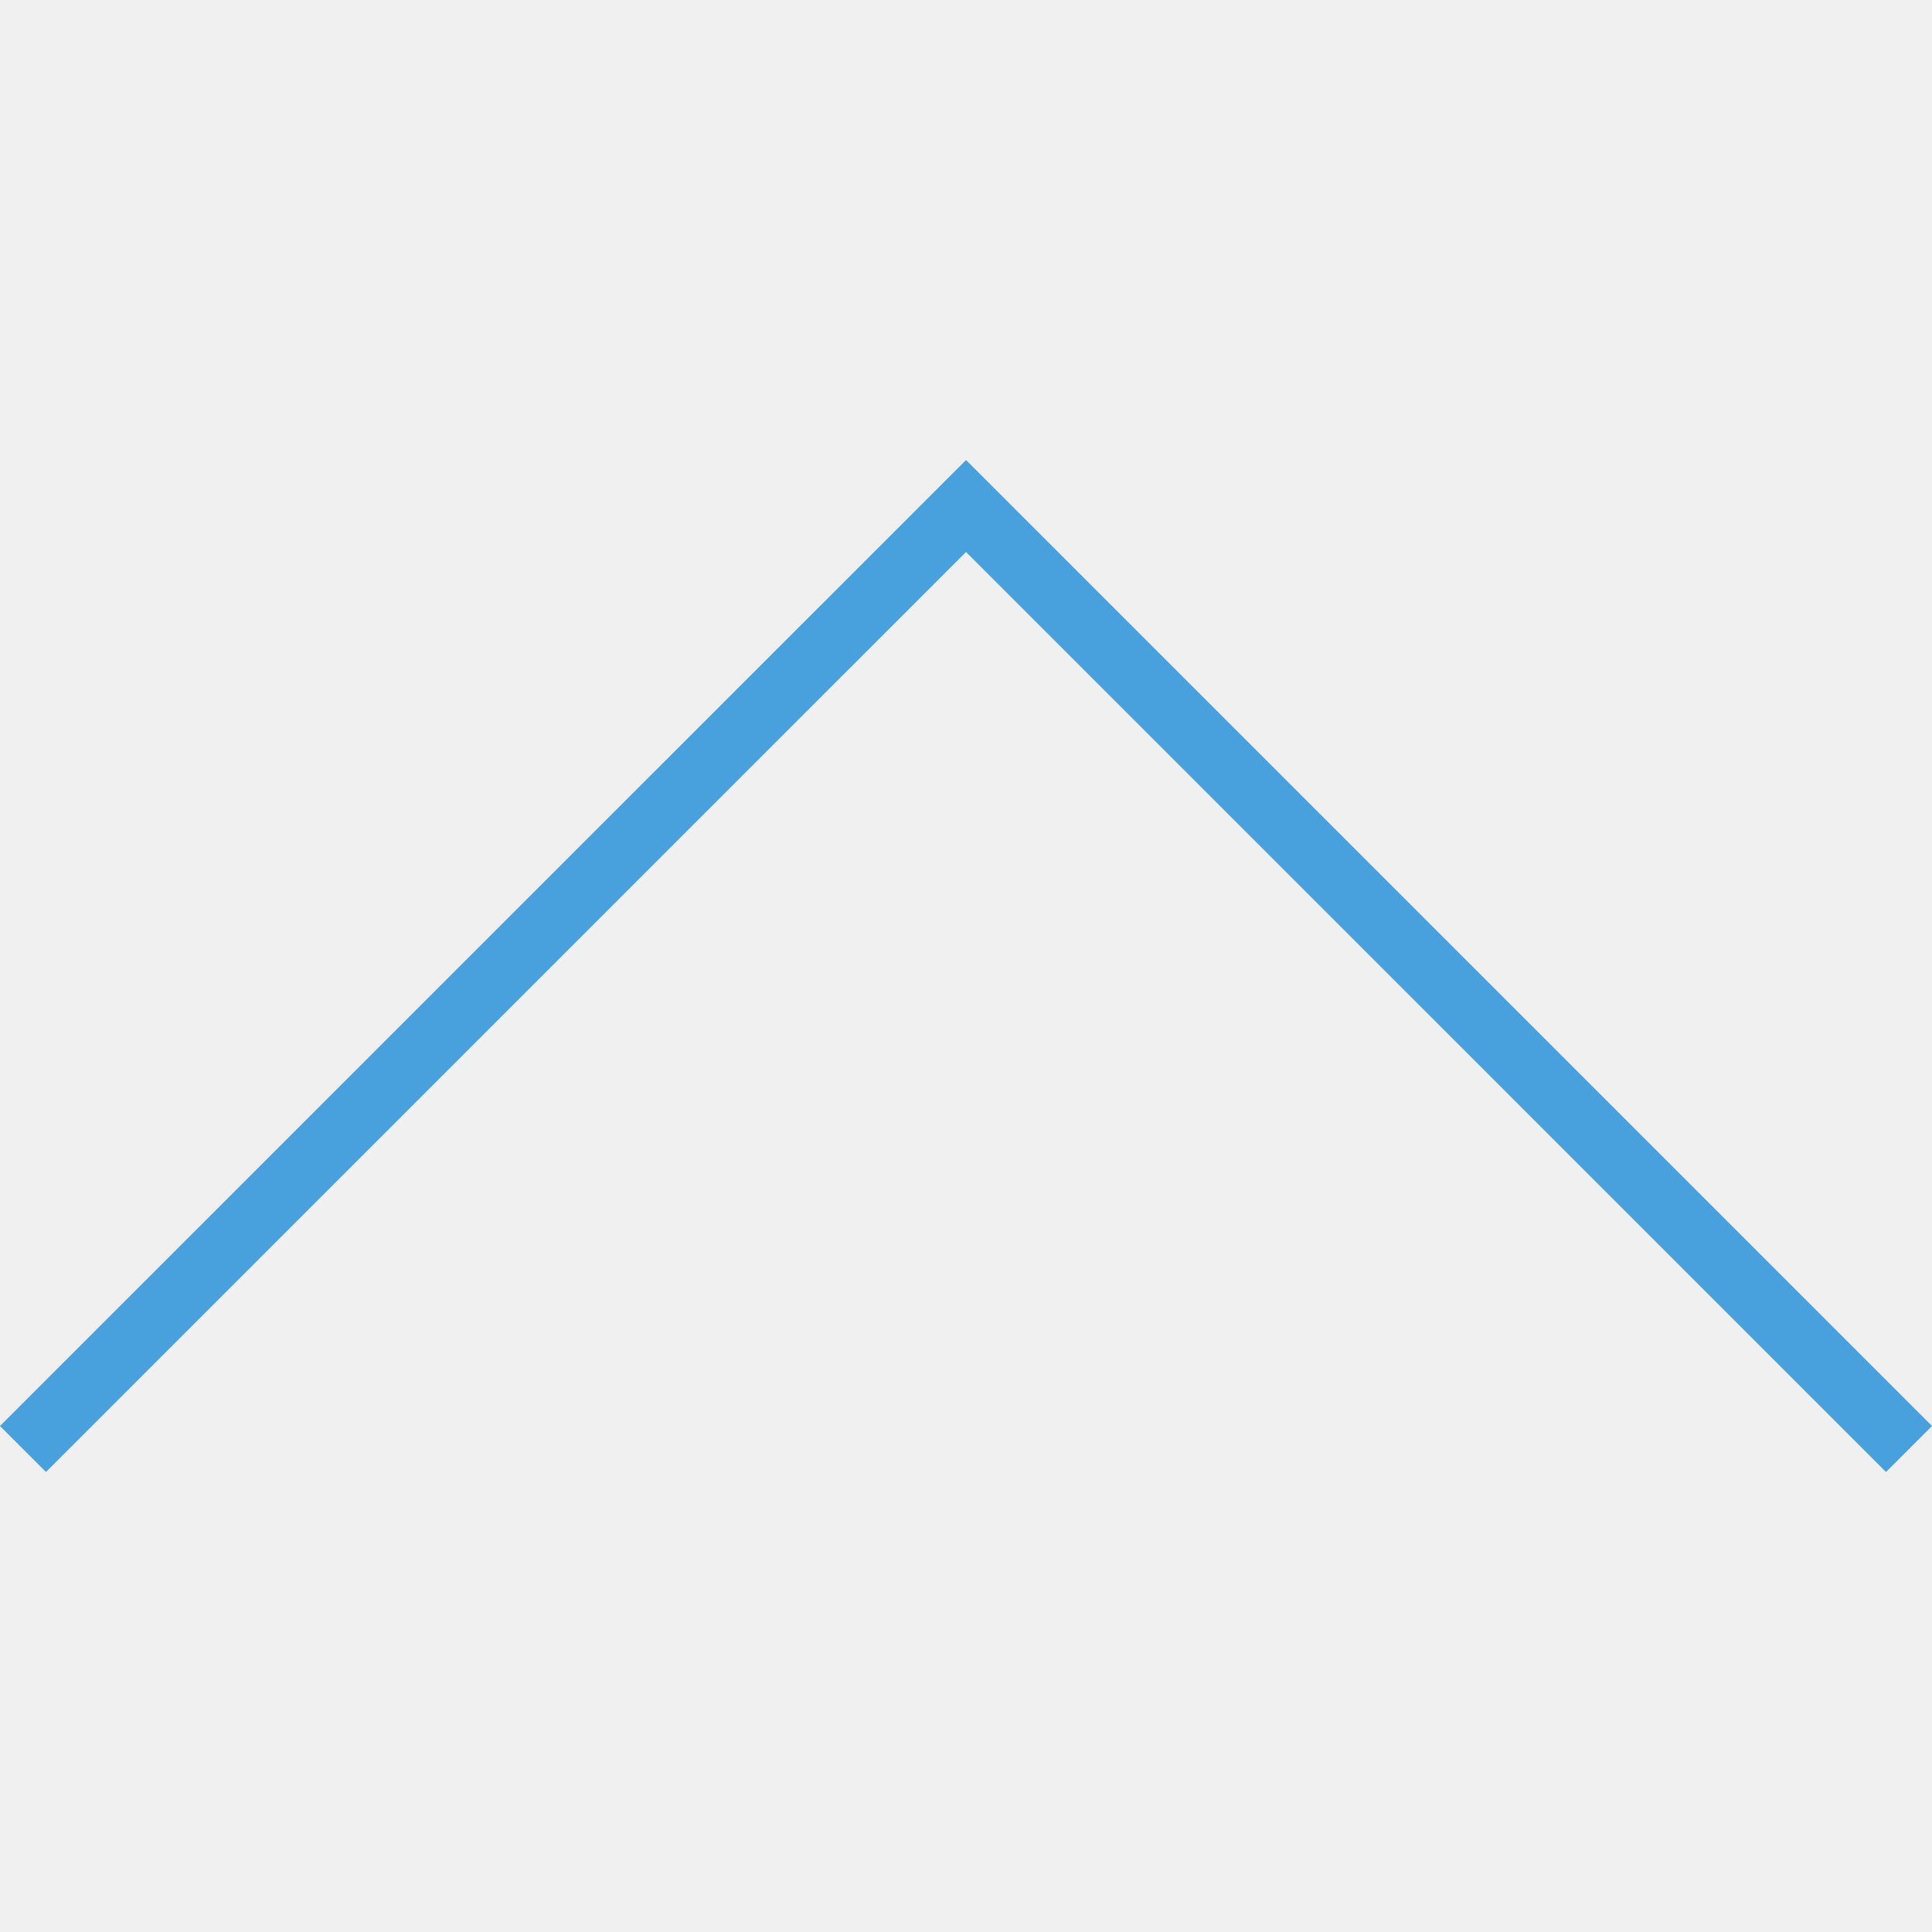
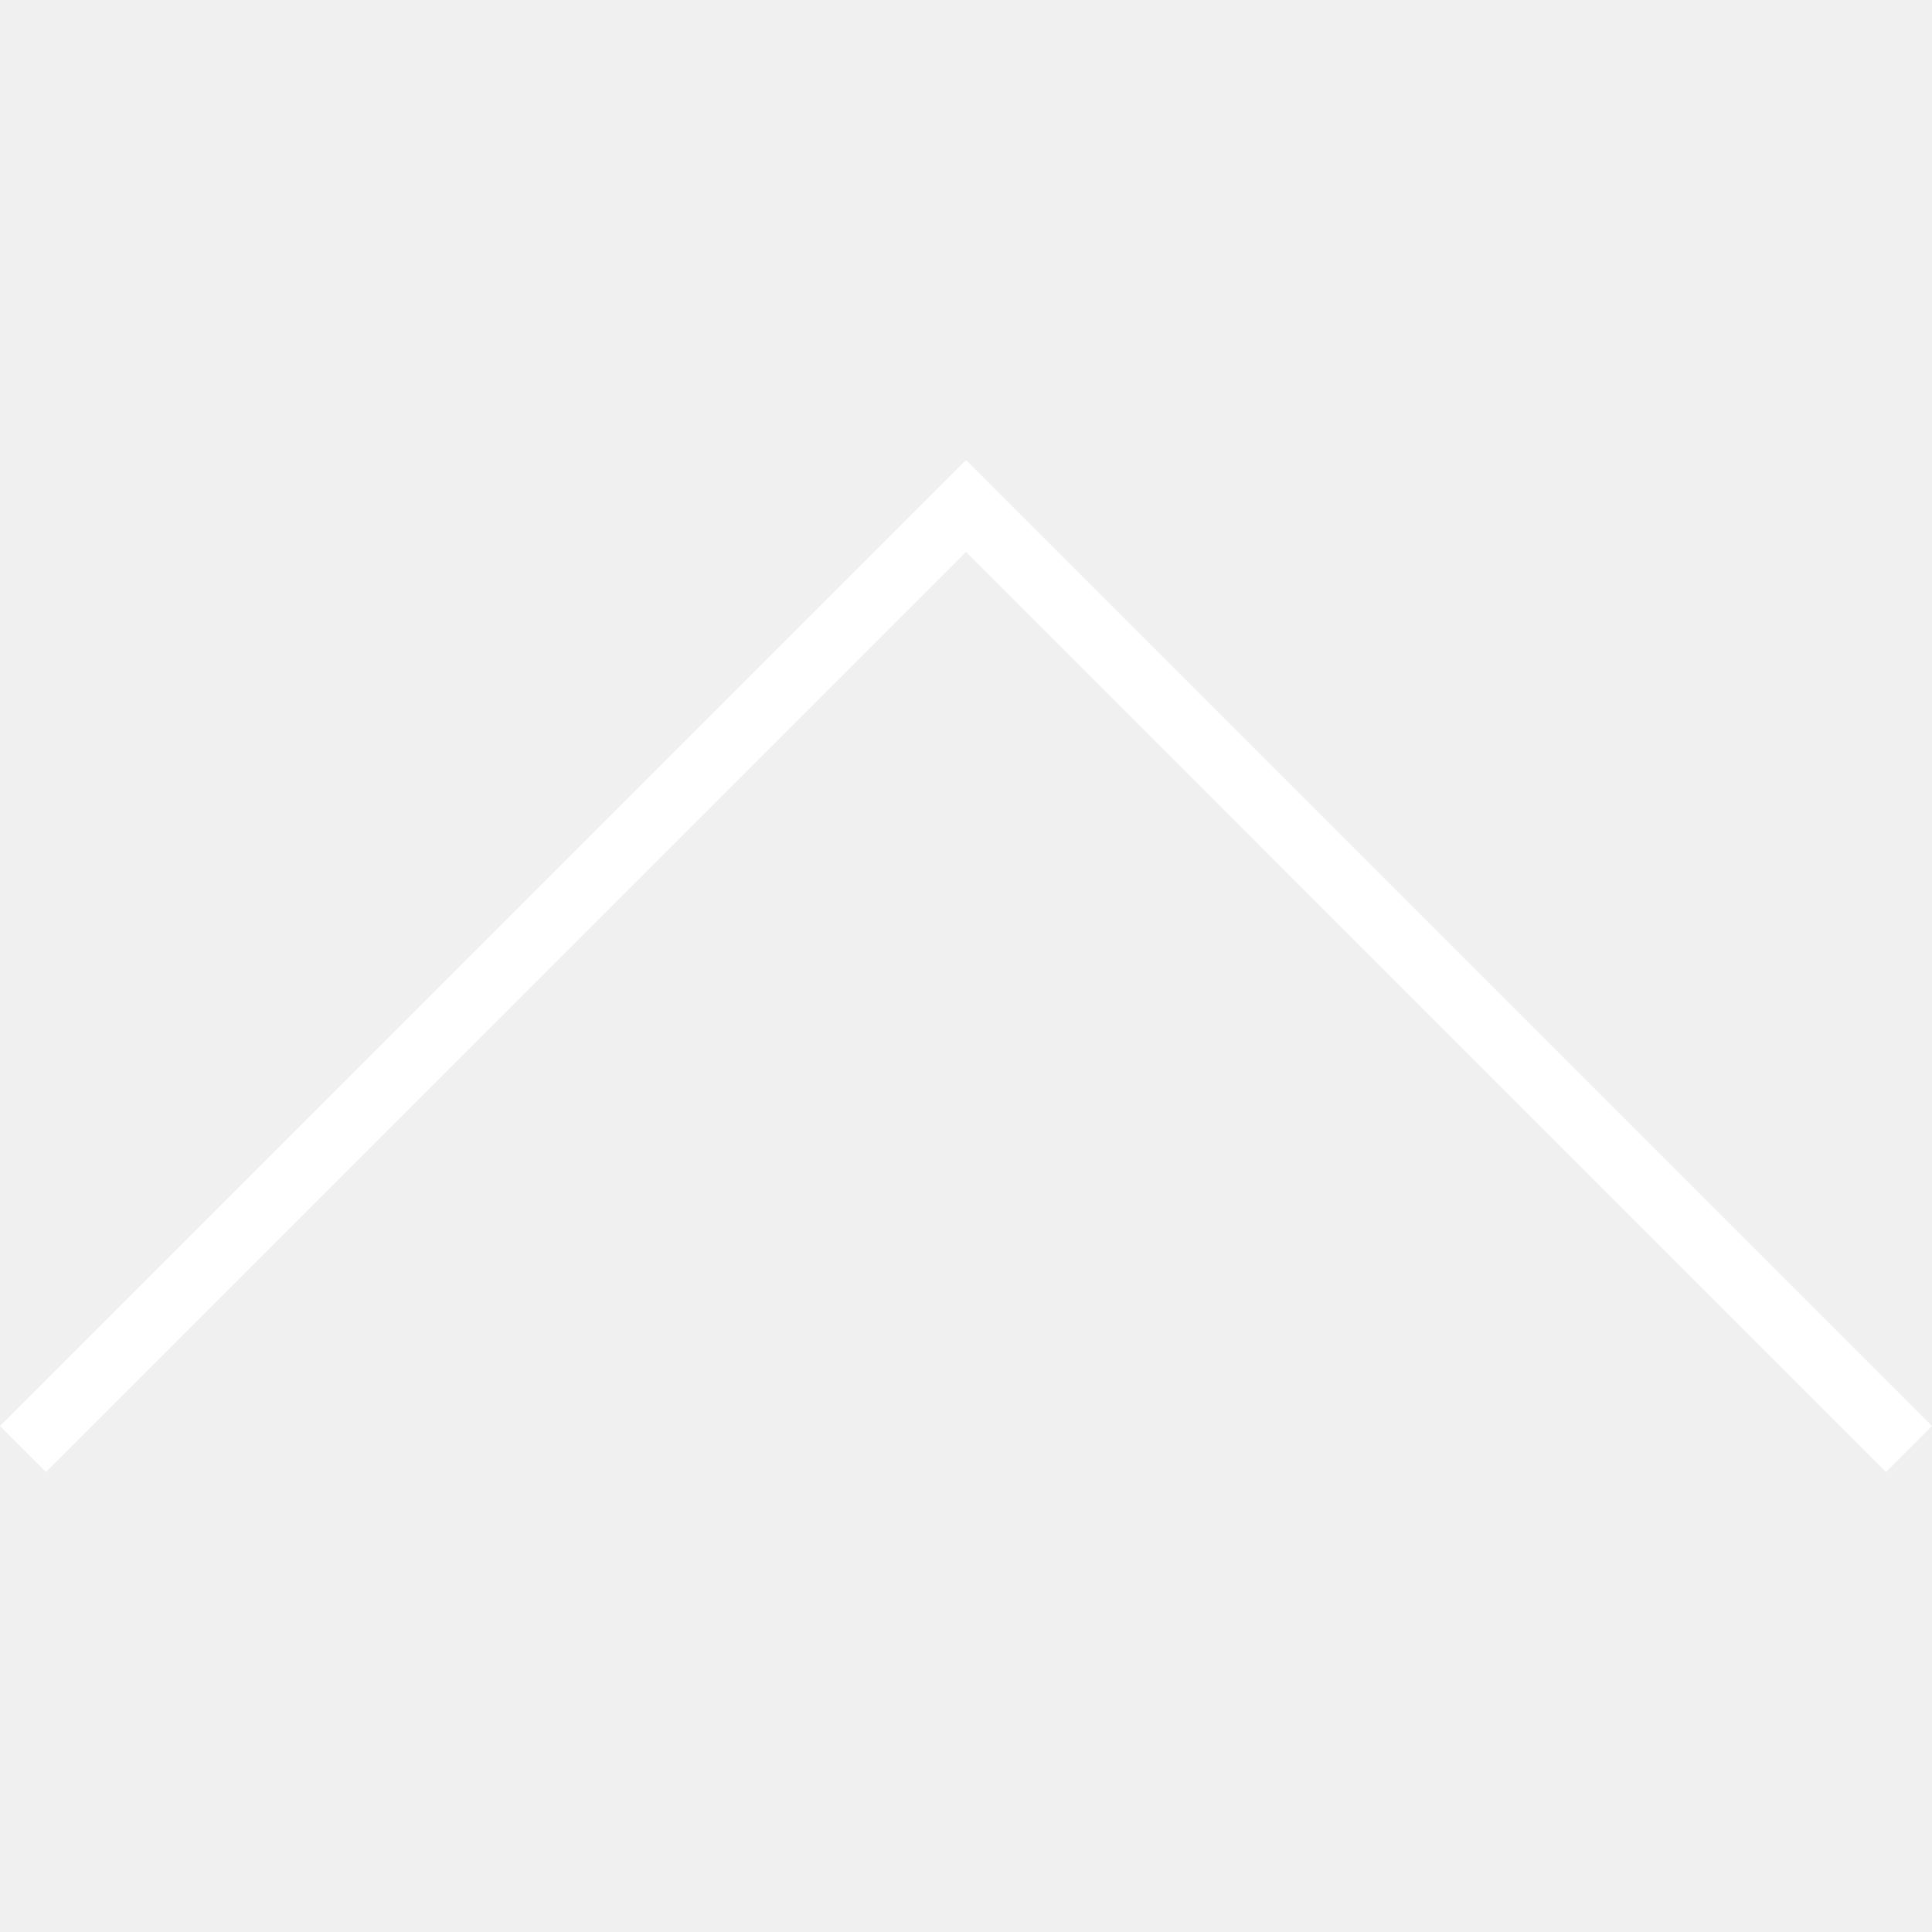
<svg xmlns="http://www.w3.org/2000/svg" version="1.1" id="Capa_1" x="0px" y="0px" viewBox="0 0 59.415 59.415" style="enable-background:new 0 0 59.415 59.415;" xml:space="preserve">
  <g>
-     <polygon style="fill:#48A0DC;" points="58,45.268 29.708,16.975 1.414,45.268 0,43.854 29.708,14.147 59.415,43.854  " />
+     <polygon style="fill:#FFFFFF;" points="58,45.268 29.708,16.975 1.414,45.268 0,43.854 29.708,14.147 59.415,43.854  " />
  </g>
  <g>
</g>
  <g>
</g>
  <g>
</g>
  <g>
</g>
  <g>
</g>
  <g>
</g>
  <g>
</g>
  <g>
</g>
  <g>
</g>
  <g>
</g>
  <g>
</g>
  <g>
</g>
  <g>
</g>
  <g>
</g>
  <g>
</g>
</svg>
